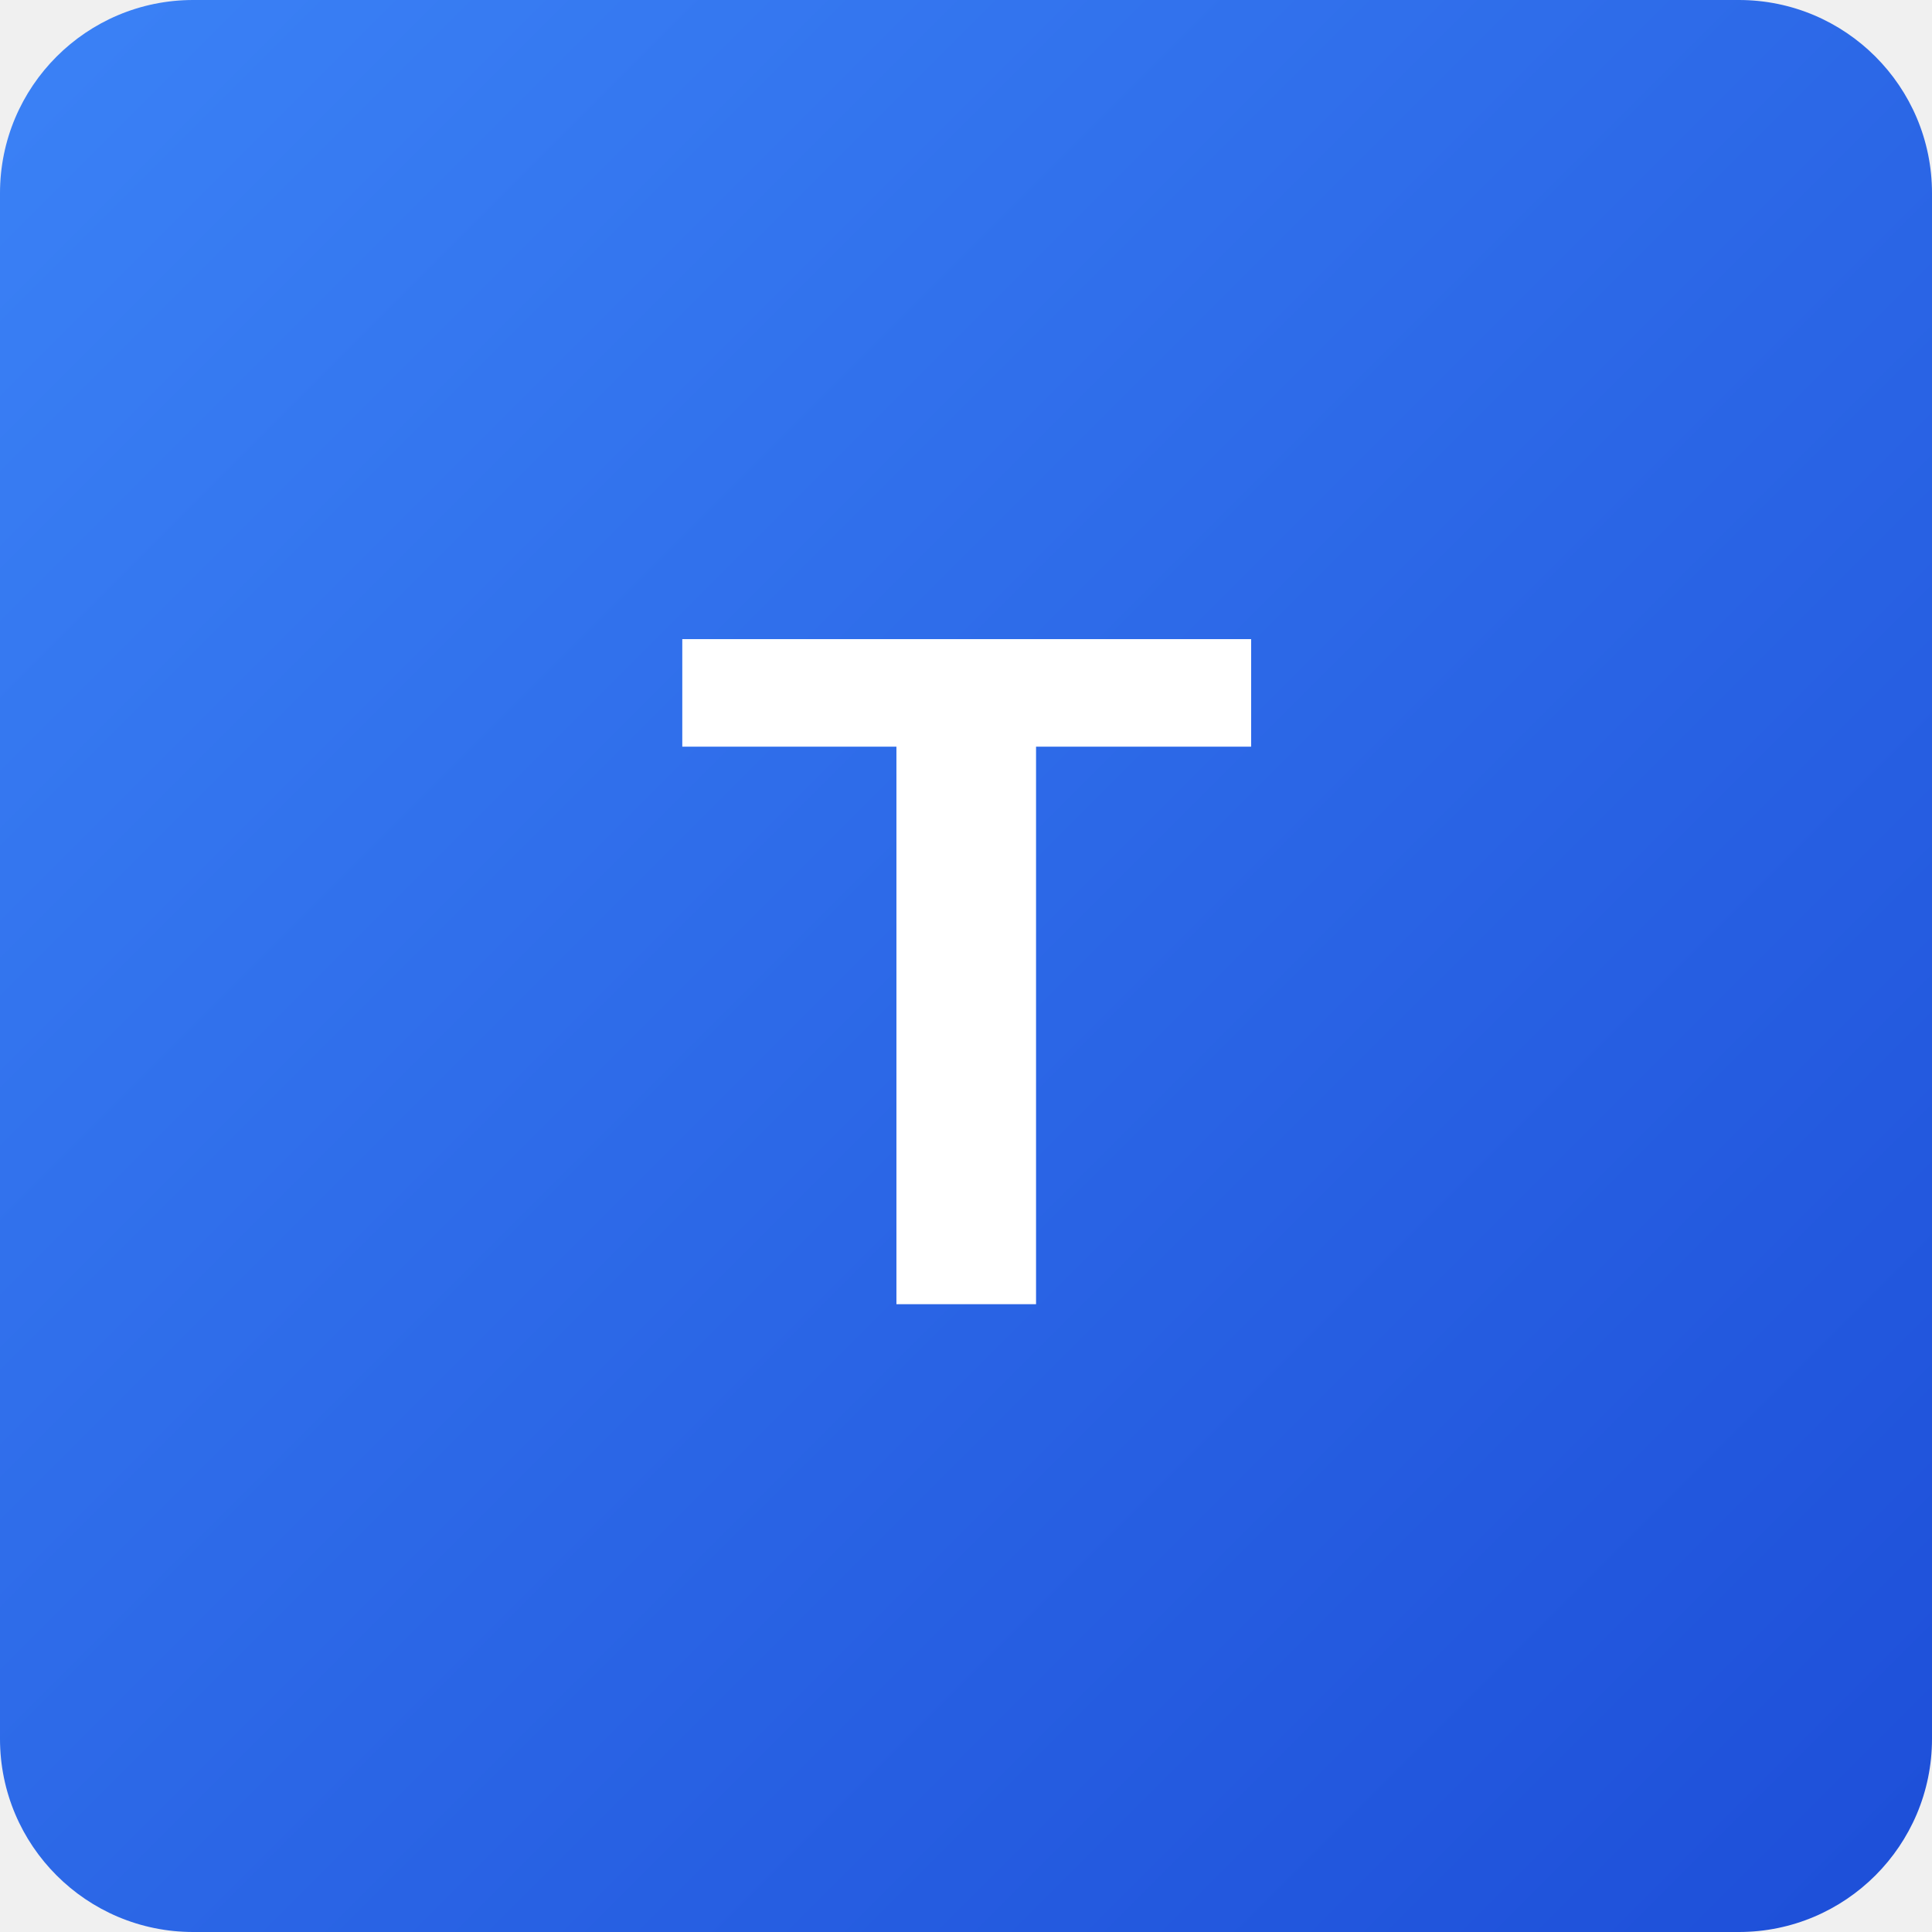
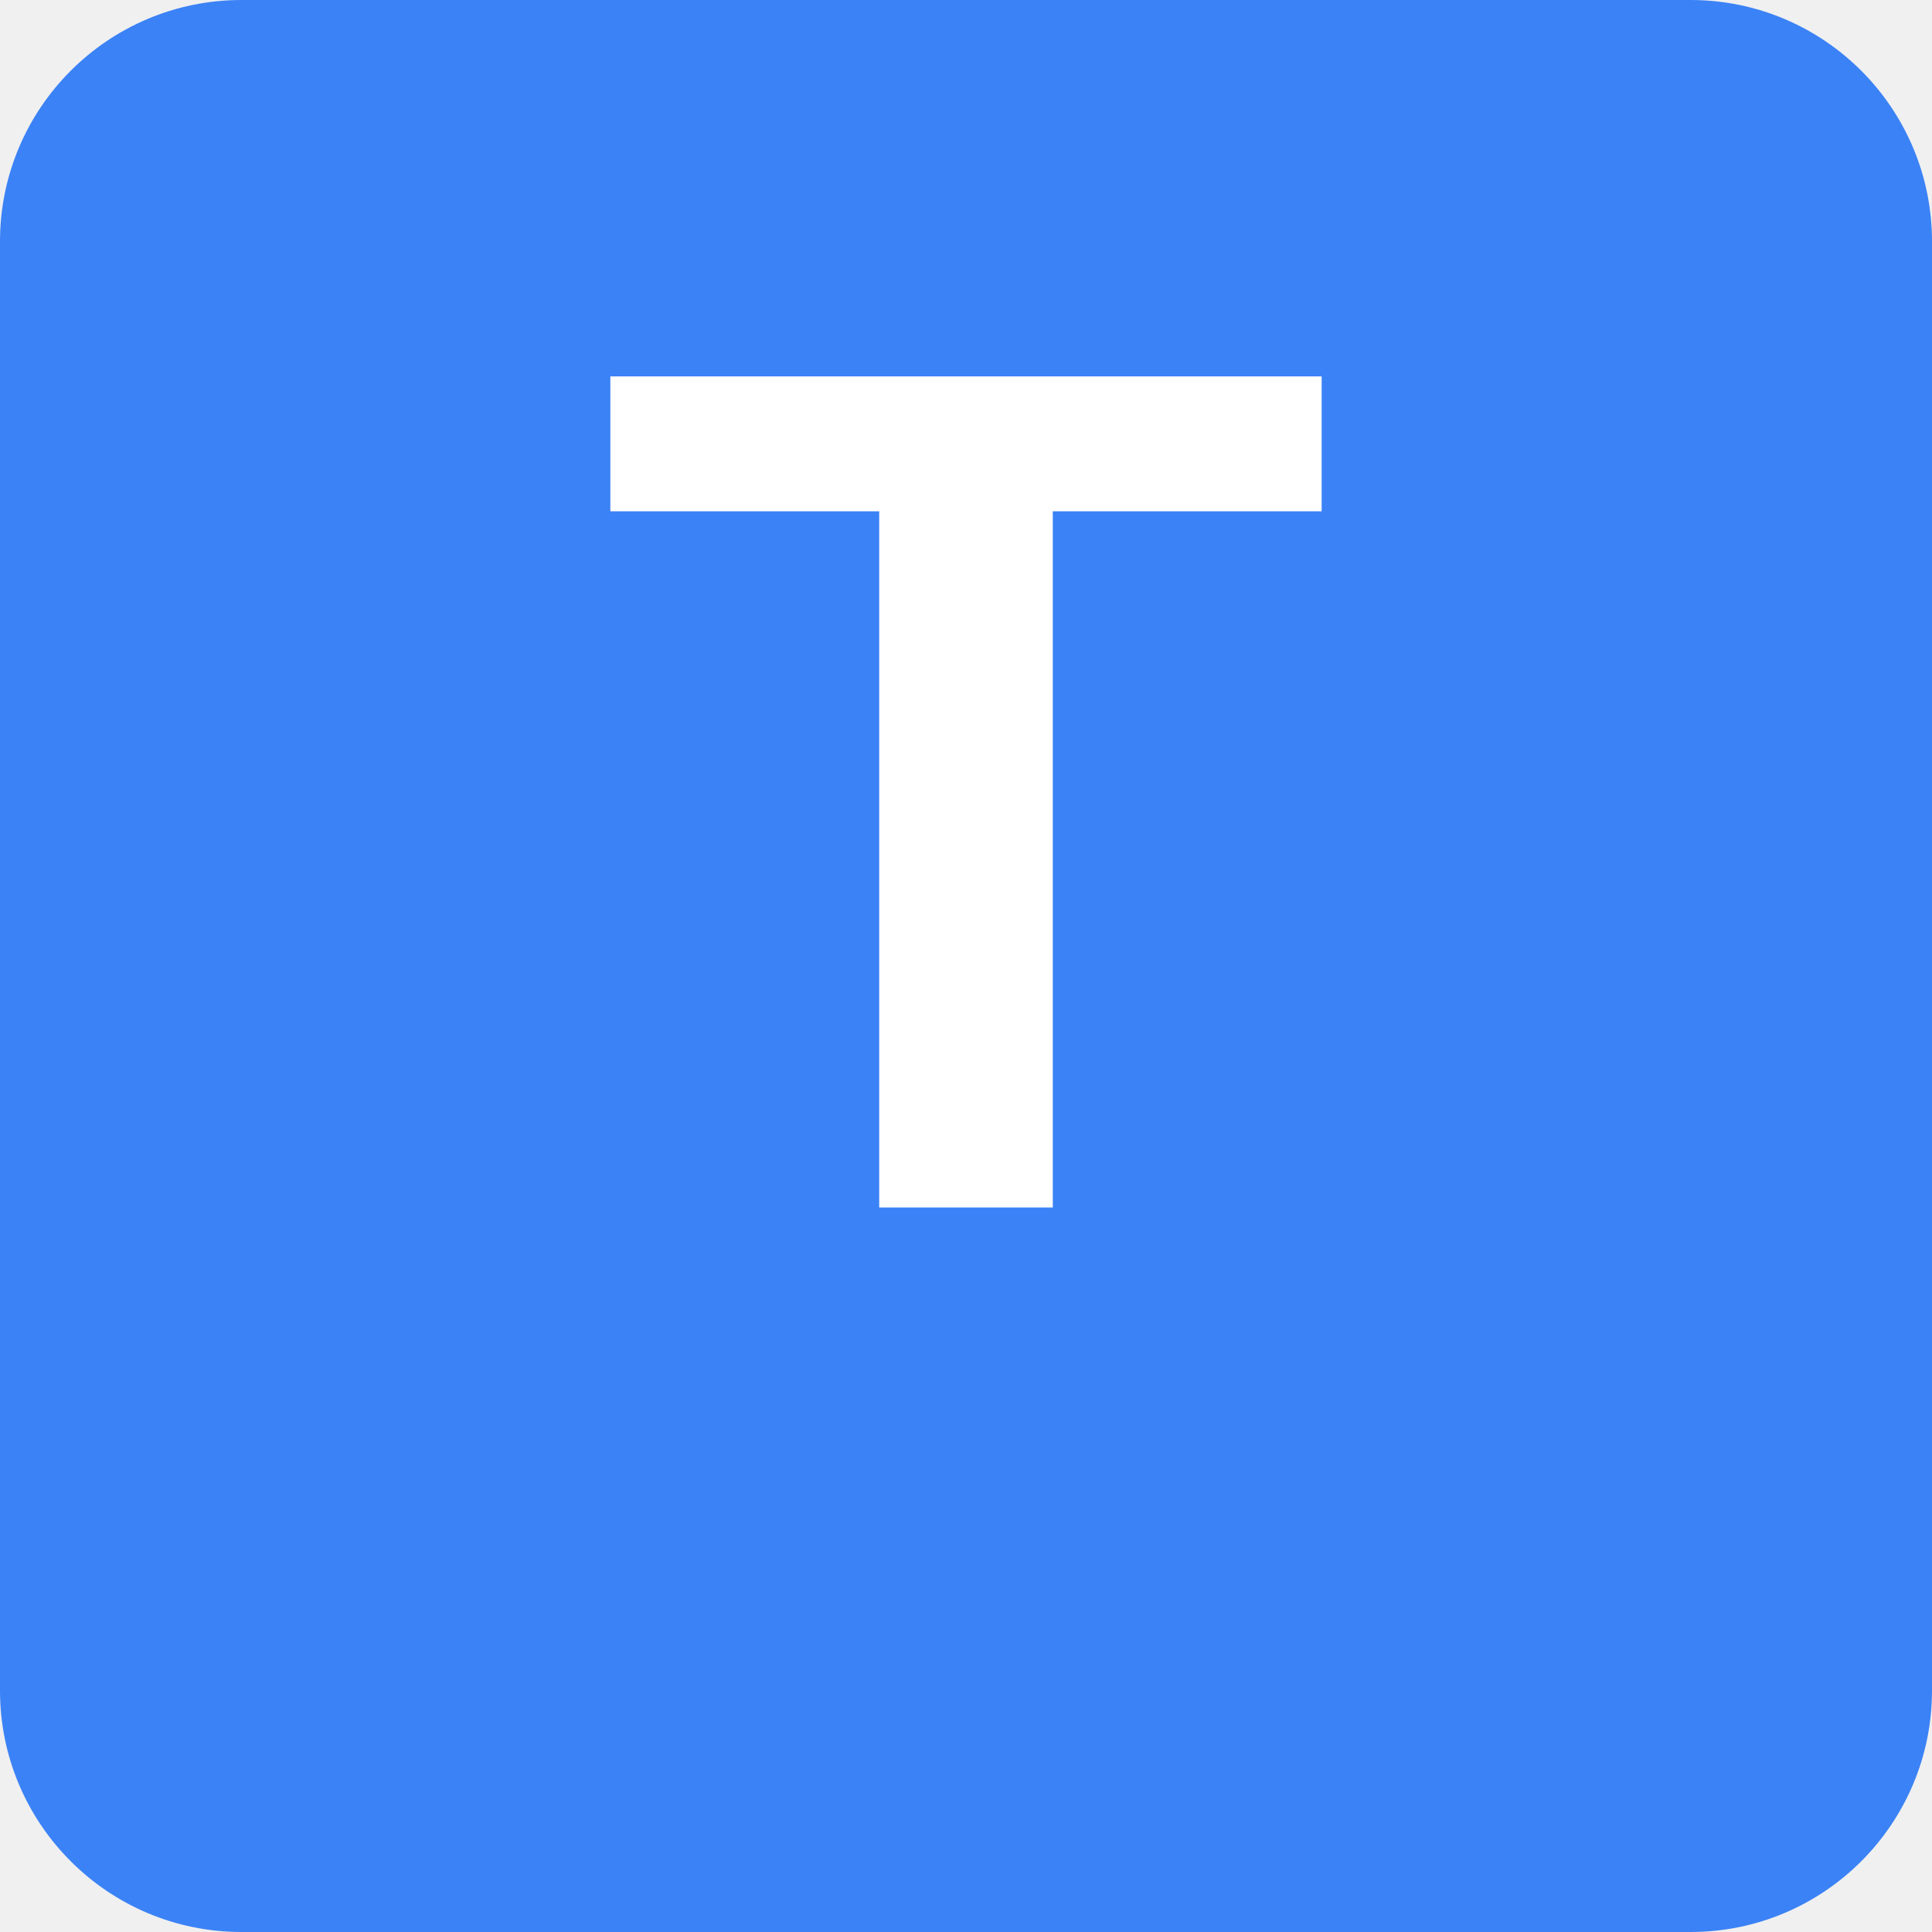
<svg xmlns="http://www.w3.org/2000/svg" width="32" height="32" viewBox="0 0 32 32">
-   <defs>
-     <linearGradient id="grad" x1="0%" y1="0%" x2="100%" y2="100%">
-       <stop offset="0%" style="stop-color:#3b82f6;stop-opacity:1" />
-       <stop offset="100%" style="stop-color:#1d4ed8;stop-opacity:1" />
-     </linearGradient>
-   </defs>
-   <rect width="100%" height="100%" fill="url(#grad)" rx="3.2" />
-   <text x="50%" y="50%" font-family="Arial, sans-serif" font-size="16" font-weight="bold" text-anchor="middle" dy="0.35em" fill="white">
+   <rect width="32" height="32" fill="#3b82f6" rx="4" />
+   <text x="16" y="20" font-family="Arial, sans-serif" font-size="20" font-weight="bold" text-anchor="middle" fill="white">
    T
  </text>
</svg>
